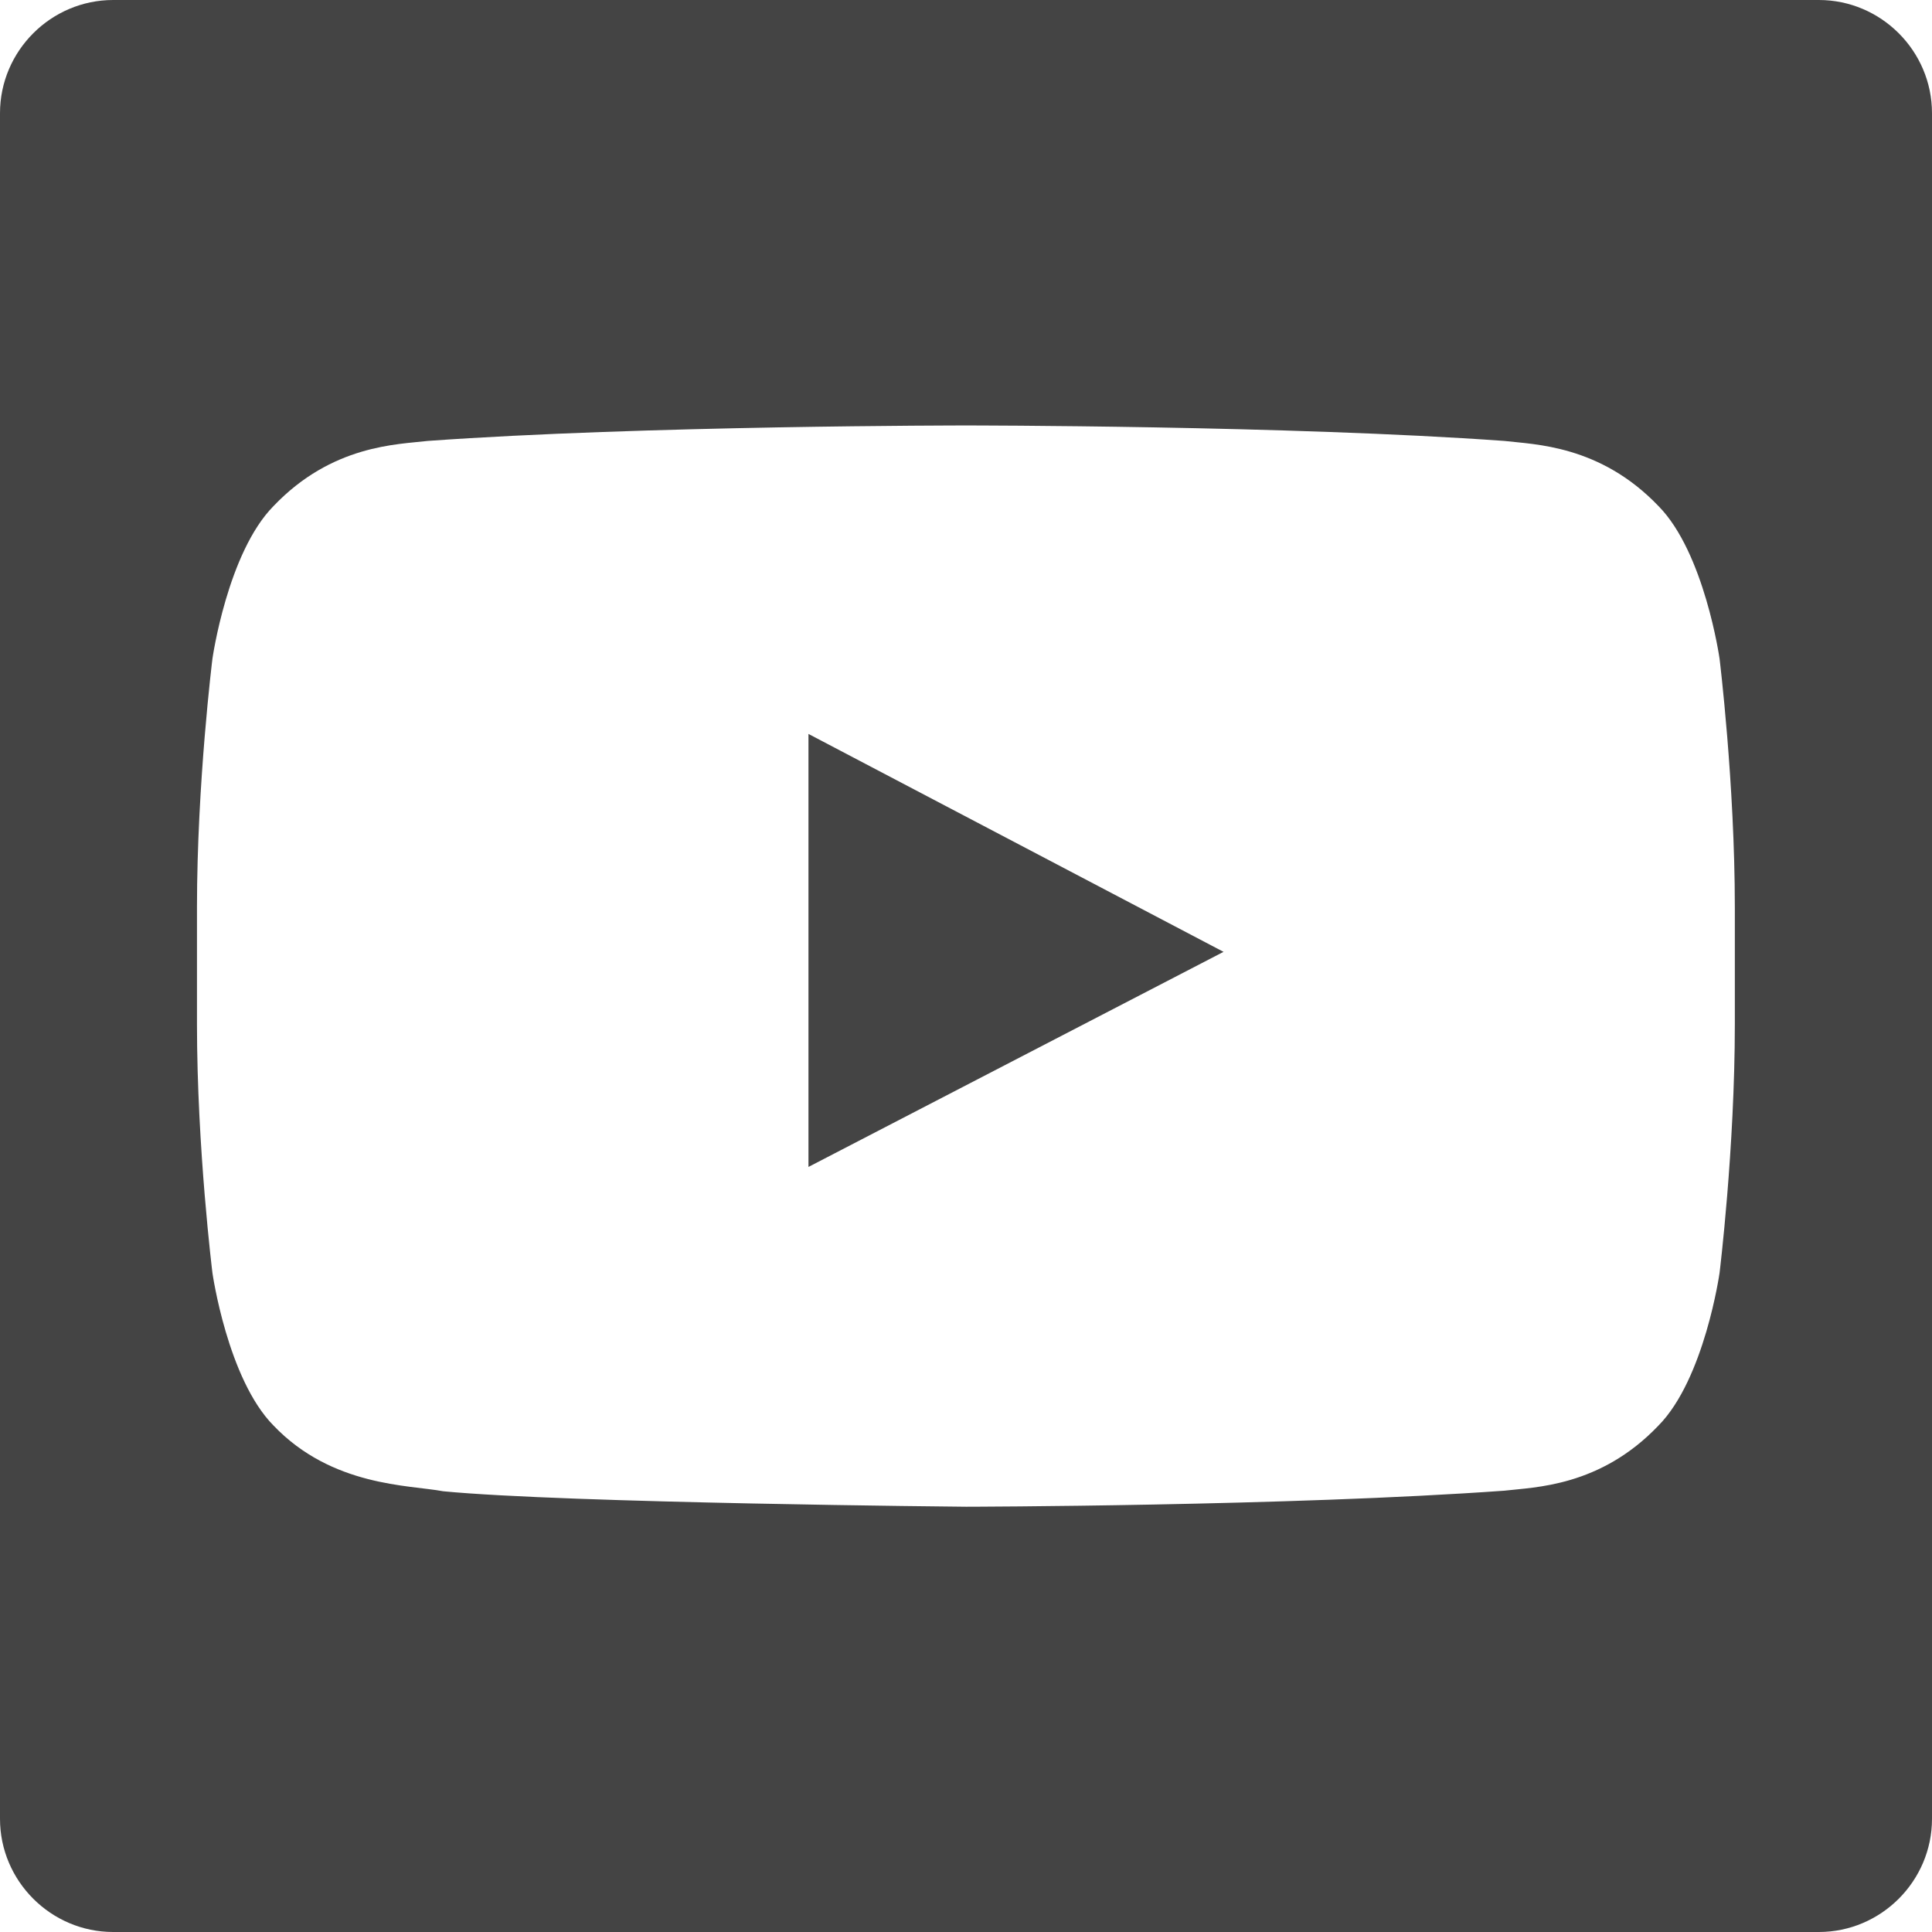
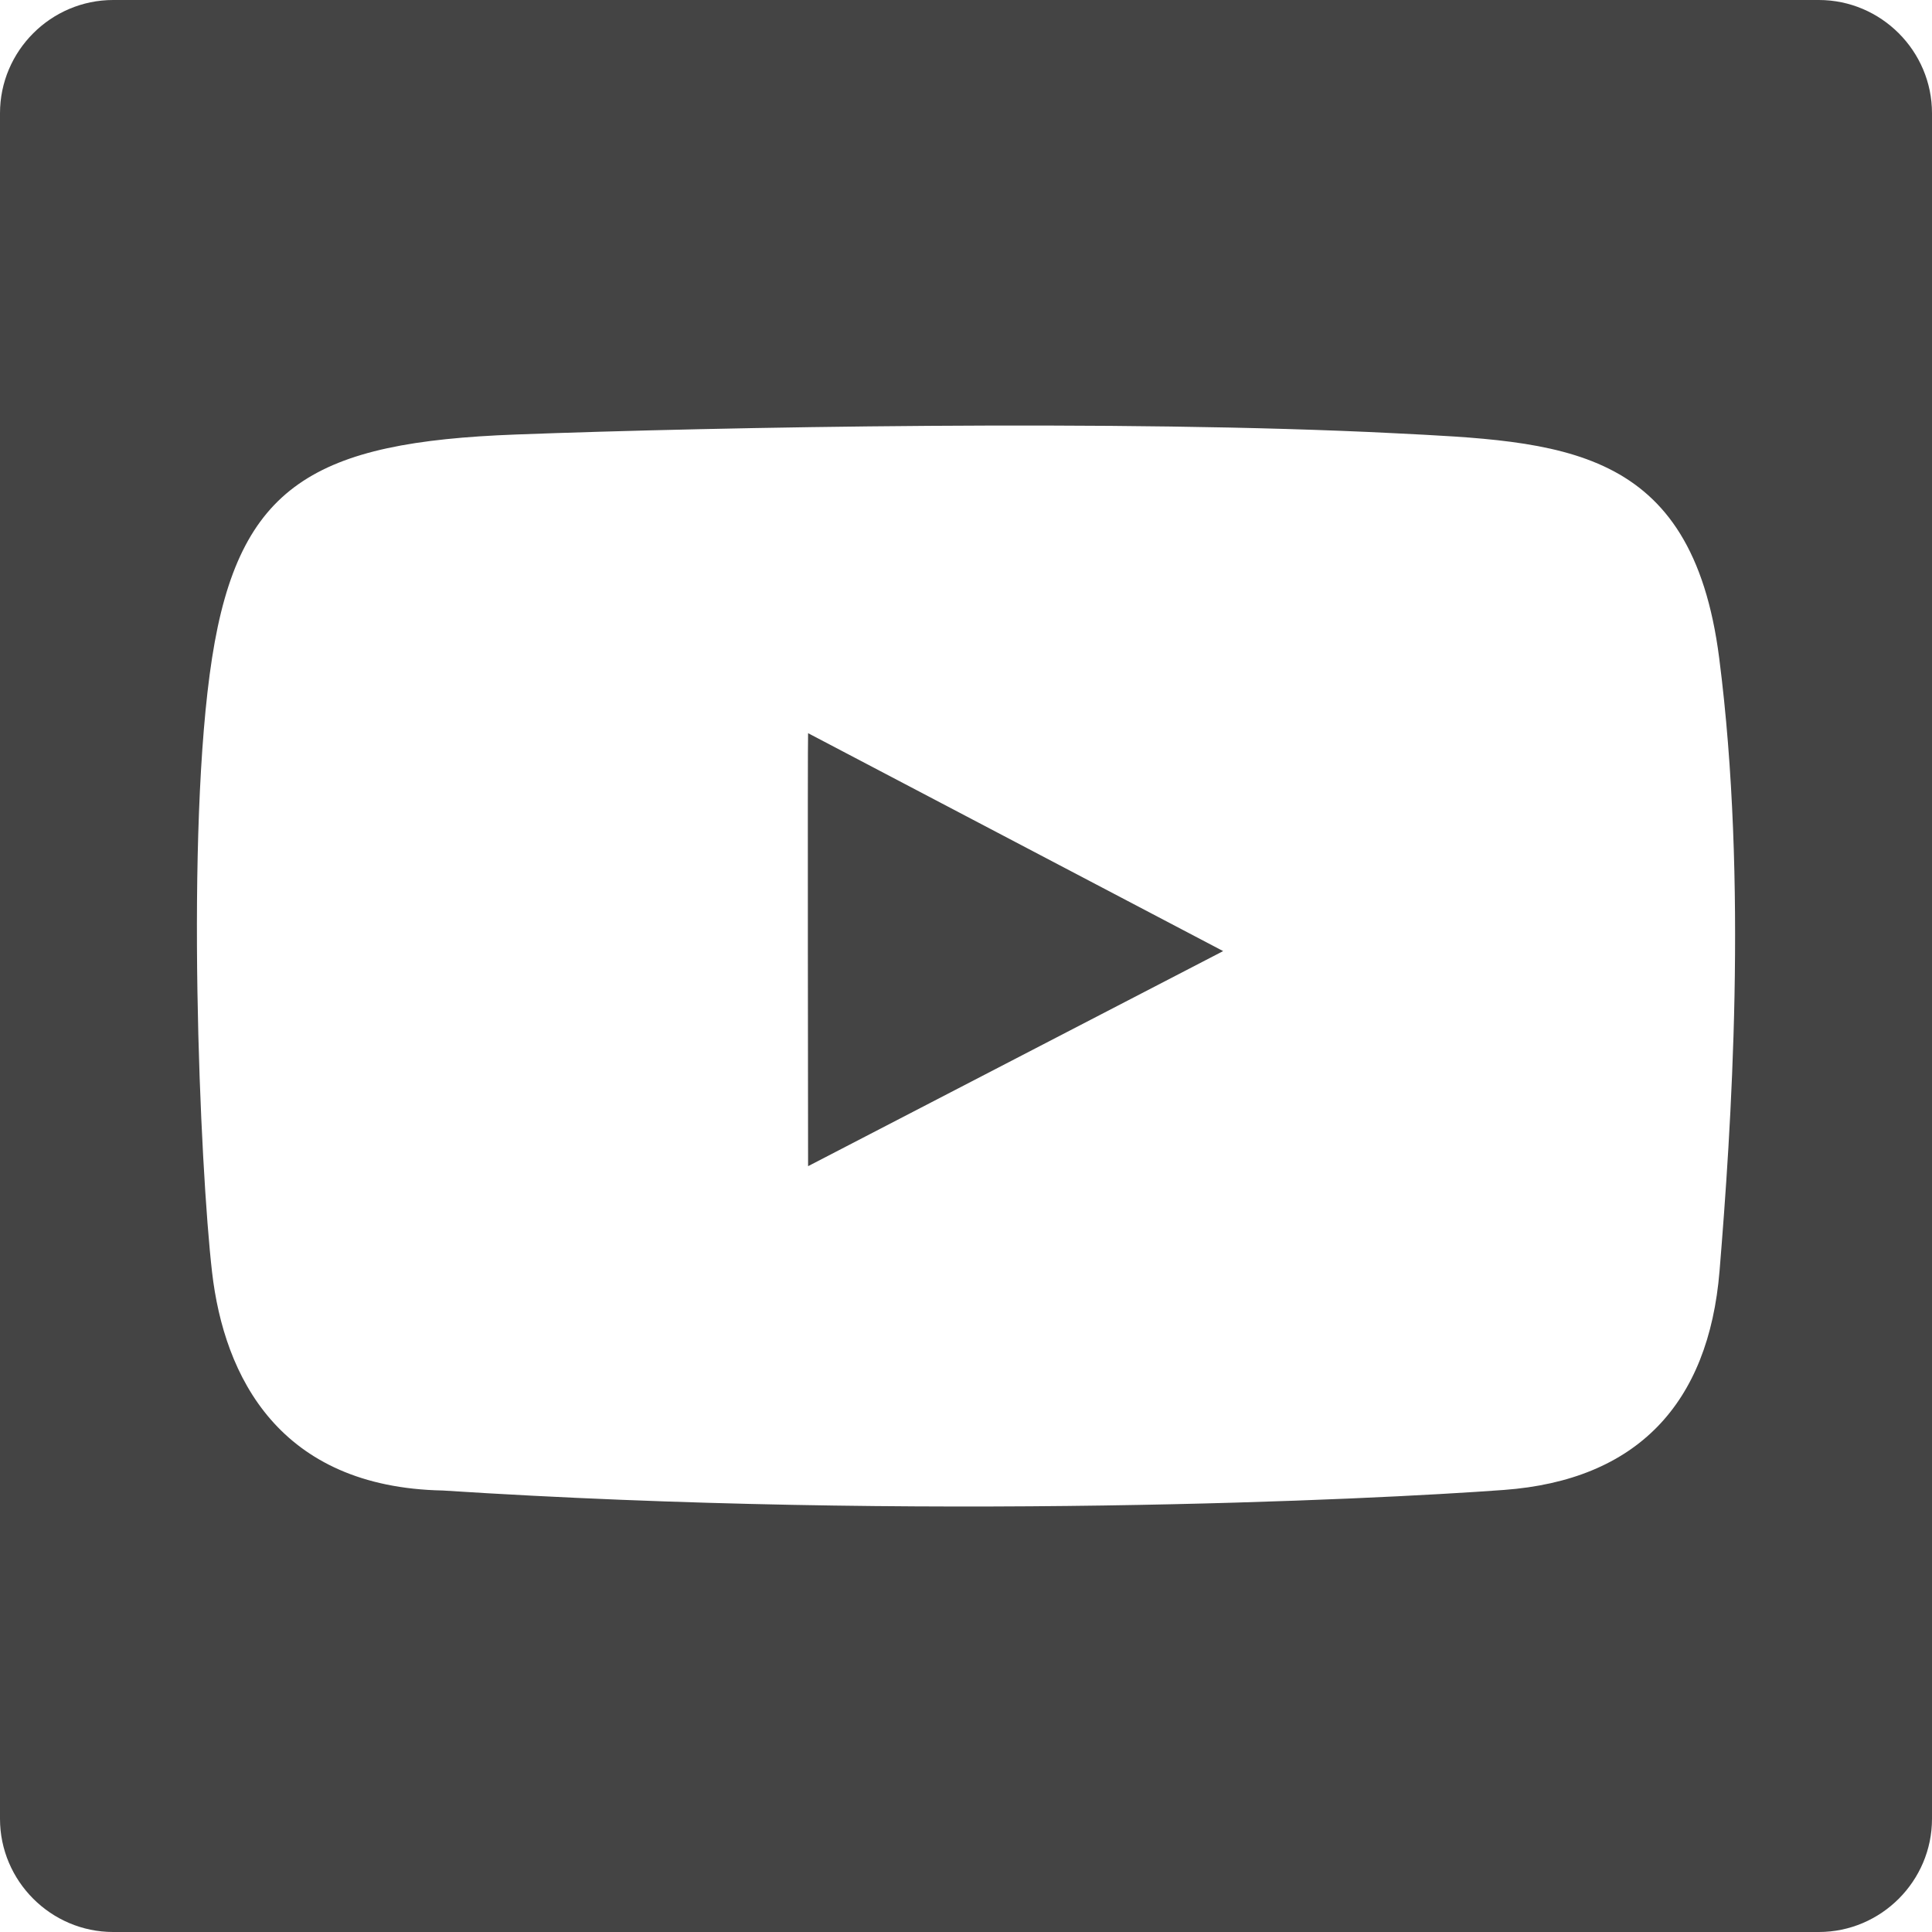
<svg xmlns="http://www.w3.org/2000/svg" version="1.1" id="Calque_1" x="0px" y="0px" viewBox="0 0 1024 1024" style="enable-background:new 0 0 1024 1024;" xml:space="preserve">
  <style type="text/css">
- 	.st0{fill:none;}
- 	.st1{fill:#444444;}
+ 	.st0{fill:#444444;}
</style>
  <g>
-     <path class="st0" d="M879,268.2c-31-32.5-65.7-32.6-81.7-34.5c-114-8.2-285.1-8.2-285.1-8.2h-0.4c0,0-171.1,0-285.1,8.2   c-15.9,1.9-50.7,2.1-81.7,34.5c-24.4,24.7-32.4,80.9-32.4,80.9s-8.2,66-8.2,131.9v61.8c0,66,8.2,131.9,8.2,131.9s8,56.2,32.4,80.9   c31,32.5,71.7,31.4,89.9,34.8c65.2,6.3,277.1,8.2,277.1,8.2s171.3-0.3,285.3-8.5c15.9-1.9,50.7-2.1,81.7-34.5   c24.4-24.7,32.4-80.9,32.4-80.9s8.1-66,8.1-131.9V481c0-66-8.1-131.9-8.1-131.9S903.4,292.9,879,268.2z M428.5,618.5V389l220,115.5   L428.5,618.5z" />
-     <path class="st1" d="M964,0H60C27,0,0,27,0,60v904c0,33,27,60,60,60h904c33,0,60-27,60-60V60C1024,27,997,0,964,0z M919.5,542.8   c0,66-8.1,131.9-8.1,131.9s-8,56.2-32.4,80.9c-31,32.5-65.7,32.6-81.7,34.5c-114,8.2-285.3,8.5-285.3,8.5s-211.9-1.9-277.1-8.2   C216.8,787,176,788,145,755.6c-24.4-24.7-32.4-80.9-32.4-80.9s-8.2-66-8.2-131.9V481c0-66,8.2-131.9,8.2-131.9s8-56.2,32.4-80.9   c31-32.5,65.7-32.6,81.7-34.5c114.1-8.2,285.1-8.2,285.1-8.2h0.4c0,0,171.1,0,285.1,8.2c15.9,1.9,50.7,2.1,81.7,34.5   c24.4,24.7,32.4,80.9,32.4,80.9s8.1,66,8.1,131.9V542.8z" />
-     <polygon class="st1" points="428.5,618.5 648.5,504.5 428.5,389  " />
+     <path class="st0" d="M428.3,388.6c-0.3,3,0,229.5,0,229.5l220-114L428.3,388.6z" />
+     <path class="st0" d="M964,0H60C27,0,0,27,0,60v904c0,33,27,60,60,60h904c33,0,60-27,60-60V60C1024,27,997,0,964,0z M911.4,673.6   c-5.8,70.6-43.9,110.9-114.3,116.1s-308.4,16.7-562.4,0.3c-86.7-1.7-115.9-60.3-122.3-115.7c-6.4-55.4-14.3-233.8,0-325.6   c14.3-91.8,54.3-114.4,161-118.4c106.7-4,321.3-8,465.3-0.7c88.6,4.5,158,6,172.5,119.1C926.5,467.7,917.5,599.1,911.4,673.6z" />
  </g>
</svg>
